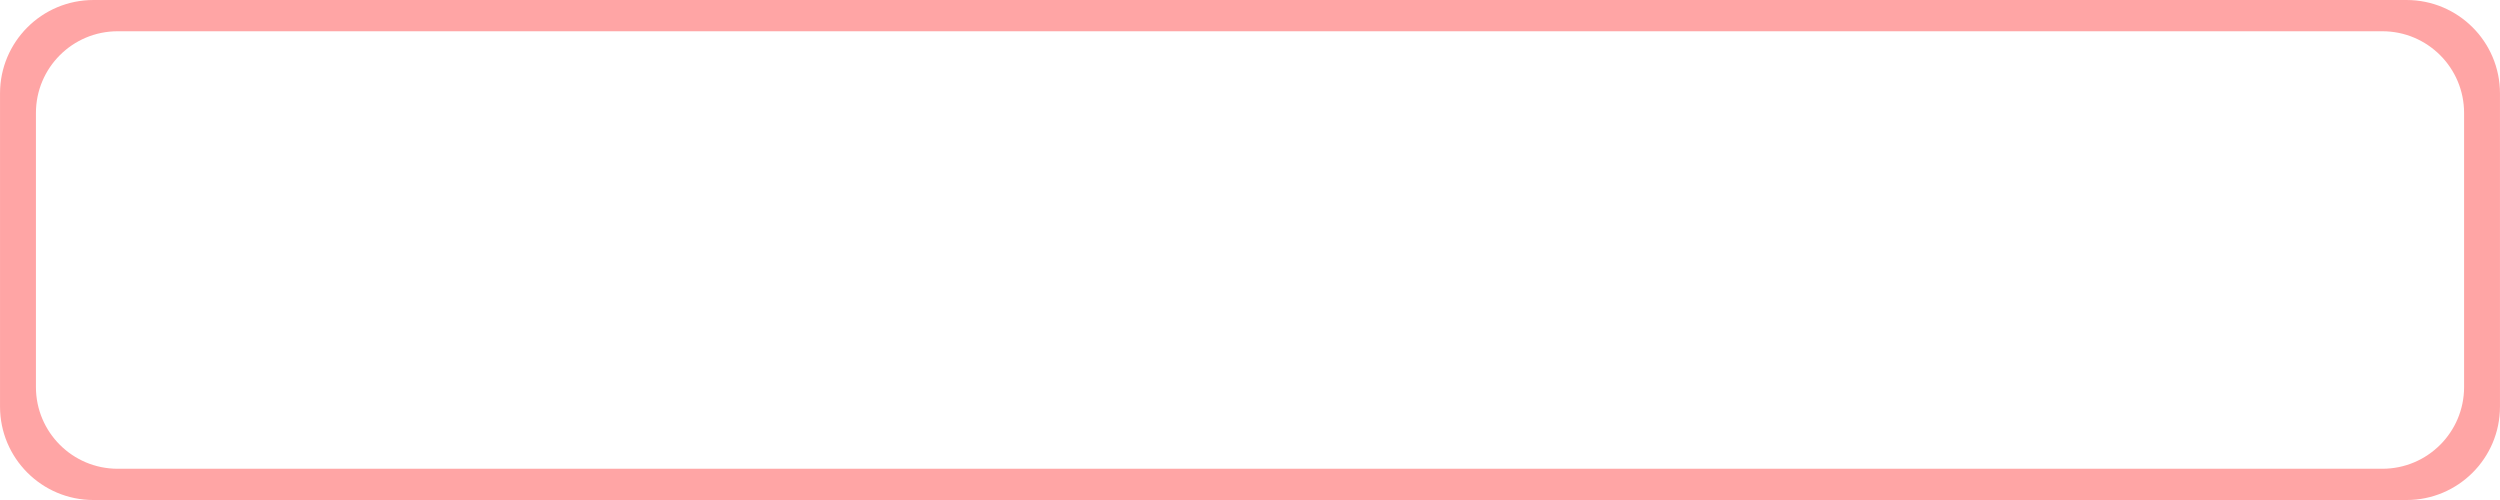
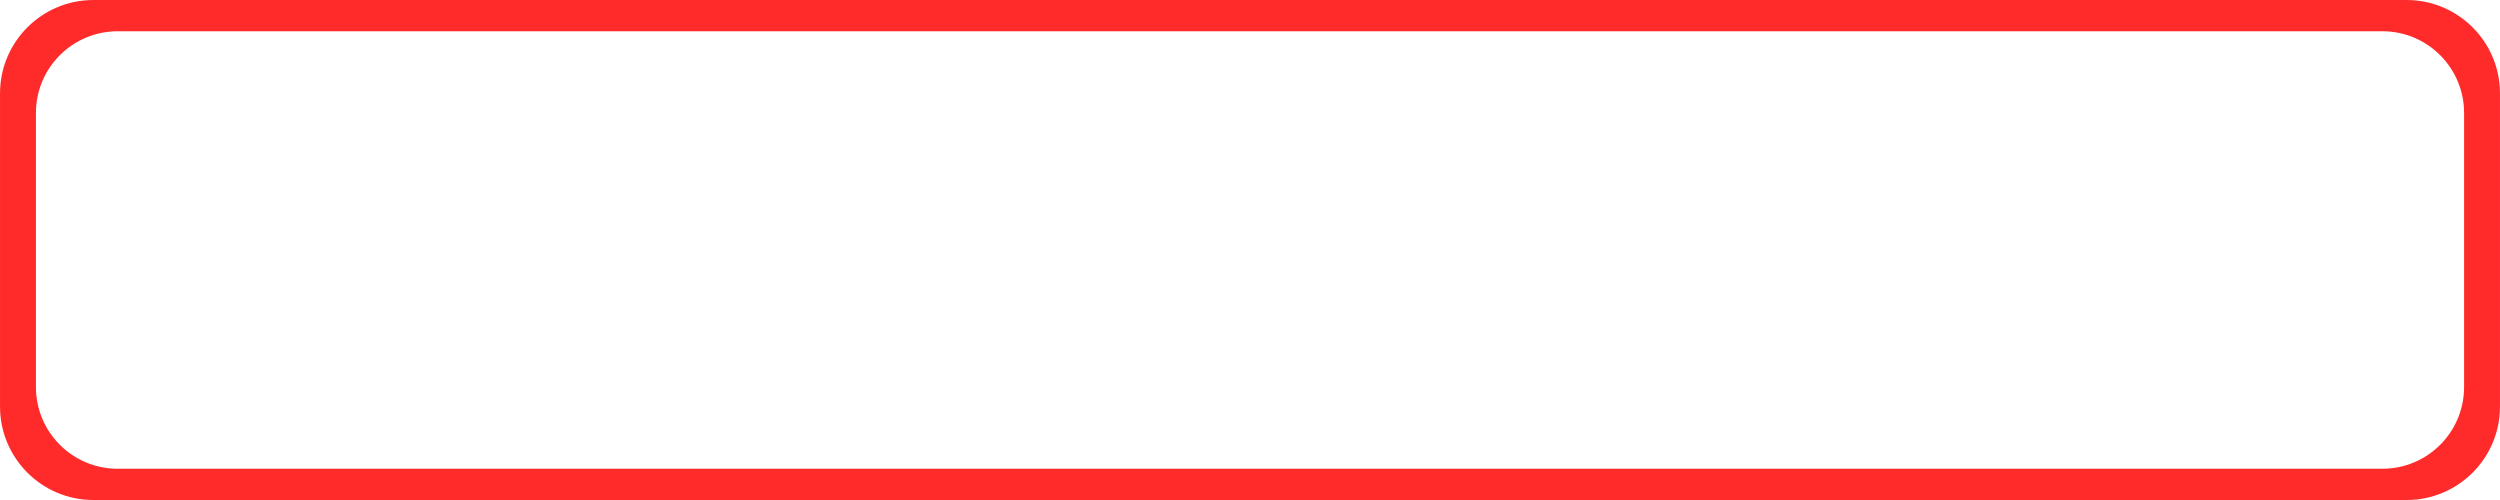
<svg xmlns="http://www.w3.org/2000/svg" width="400" height="80" viewBox="0 0 105.833 21.167" version="1.1" id="svg8">
  <defs id="defs2" />
  <g id="layer1" style="display:inline" transform="translate(0,-5.291667)">
    <rect style="display:inline;fill:#c0c0c0;fill-opacity:1;stroke:none;stroke-width:0.085;stroke-opacity:1" id="rect3478" width="17.048" height="17.048" x="17.796" y="33.684" />
    <rect style="display:inline;fill:#1a1a1a;fill-opacity:1;stroke:none;stroke-width:0.085;stroke-opacity:1" id="rect3478-3" width="17.048" height="17.048" x="40.29" y="33.684" />
    <rect style="display:inline;fill:#ff2a2a;fill-opacity:1;stroke:none;stroke-width:0.085;stroke-opacity:1" id="rect3478-3-1" width="17.048" height="17.048" x="62.785" y="33.684" />
    <rect id="rect3137" width="105.833" height="21.167" x="-5.2529299e-006" y="5.292" style="display:inline;fill:#ffffff;stroke-width:0.455" />
-     <rect style="display:inline;fill:#ffa5a5;fill-opacity:1;stroke:none;stroke-width:2.403;stroke-miterlimit:4;stroke-dasharray:none;stroke-opacity:1" id="rect4549-2" width="105.833" height="21.167" x="-5.5029295e-006" y="5.292" ry="3.954" />
+     <rect style="display:inline;fill:#ff2a2a;fill-opacity:1;stroke:none;stroke-width:2.403;stroke-miterlimit:4;stroke-dasharray:none;stroke-opacity:1" id="rect4549-2" width="105.833" height="21.167" x="-5.5029295e-006" y="5.292" ry="3.954" />
    <rect style="display:inline;fill:#ffffff;fill-opacity:1;stroke:none;stroke-width:2.215;stroke-miterlimit:4;stroke-dasharray:none;stroke-opacity:1" id="rect4549-2-8" width="102.794" height="18.521" x="1.52" y="6.615" ry="3.459" />
    <g style="display:inline" id="g3225" transform="matrix(0.5098612,0,0,0.5098612,21.03556,5.169562)">
      <rect ry="7.13" y="-54.616" x="76.497" height="38.172" width="75.026" id="rect4549" style="fill:#ff2a2a;fill-opacity:1;stroke:none;stroke-width:2.717;stroke-miterlimit:4;stroke-dasharray:none;stroke-opacity:1" />
      <g transform="matrix(2.647474,0,0,2.647474,-70.63534,-35.60012)" style="fill:#ffffff;fill-opacity:1;stroke:#ffffff;stroke-opacity:1" id="g4845">
        <g id="g4923">
          <path style="font-style:normal;font-variant:normal;font-weight:normal;font-stretch:normal;font-size:medium;line-height:1.25;font-family:'MS PGothic';-inkscape-font-specification:'MS PGothic, Normal';font-variant-ligatures:normal;font-variant-caps:normal;font-variant-numeric:normal;font-feature-settings:normal;text-align:start;letter-spacing:0px;word-spacing:0px;writing-mode:lr-tb;text-anchor:start;fill:#ffffff;fill-opacity:1;stroke:#ffffff;stroke-width:0.403;stroke-miterlimit:4;stroke-dasharray:none;stroke-opacity:1" d="m 78.86,-0.384 q 0.733,-0.761 1.97,-0.761 v 1.047 q -0.183,-0.048 -0.504,-0.048 -0.687,0 -1.283,0.619 -0.504,0.523 -0.687,1.095 v 2.713 h -0.916 v -5.33 h 0.916 v 1.332 q 0.229,-0.381 0.504,-0.666 z" id="path4822" />
          <path style="font-style:normal;font-variant:normal;font-weight:normal;font-stretch:normal;font-size:medium;line-height:1.25;font-family:'MS PGothic';-inkscape-font-specification:'MS PGothic, Normal';font-variant-ligatures:normal;font-variant-caps:normal;font-variant-numeric:normal;font-feature-settings:normal;text-align:start;letter-spacing:0px;word-spacing:0px;writing-mode:lr-tb;text-anchor:start;fill:#ffffff;fill-opacity:1;stroke:#ffffff;stroke-width:0.403;stroke-miterlimit:4;stroke-dasharray:none;stroke-opacity:1" d="m 71.622,-1.05 h 0.916 V 2.519 q 0,0.571 0.275,0.857 0.229,0.238 0.641,0.238 0.595,0 1.054,-0.476 0.687,-0.714 0.687,-1.475 v -2.713 h 0.916 V 4.28 H 75.195 V 3.328 q -0.733,1.047 -1.786,1.047 -0.962,0 -1.374,-0.428 -0.412,-0.428 -0.412,-1.095 z" id="path4820" />
          <path id="path4818" transform="matrix(0.2645833,0,0,0.2645833,0,-13.22917)" d="m 256.848,45.672 c -2.539,0 -4.675,0.899 -6.406,2.697 -1.962,2.038 -2.943,4.617 -2.943,7.734 0,3.118 0.981,5.696 2.943,7.734 1.731,1.799 3.867,2.699 6.406,2.699 2.539,0 4.675,-0.901 6.406,-2.699 1.962,-2.038 2.941,-4.617 2.941,-7.734 0,-3.118 -0.979,-5.696 -2.941,-7.734 -1.731,-1.799 -3.867,-2.697 -6.406,-2.697 z m 0,3.238 c 1.385,0 2.54,0.478 3.463,1.438 1.385,1.439 2.076,3.358 2.076,5.756 0,2.398 -0.635,4.257 -1.904,5.576 -1.039,1.079 -2.25,1.619 -3.635,1.619 -1.385,0 -2.598,-0.54 -3.637,-1.619 -1.27,-1.319 -1.904,-3.178 -1.904,-5.576 0,-2.398 0.693,-4.317 2.078,-5.756 0.923,-0.959 2.078,-1.438 3.463,-1.438 z" style="font-style:normal;font-variant:normal;font-weight:normal;font-stretch:normal;font-size:medium;line-height:1.25;font-family:'MS PGothic';-inkscape-font-specification:'MS PGothic, Normal';font-variant-ligatures:normal;font-variant-caps:normal;font-variant-numeric:normal;font-feature-settings:normal;text-align:start;letter-spacing:0px;word-spacing:0px;writing-mode:lr-tb;text-anchor:start;fill:#ffffff;fill-opacity:1;stroke:#ffffff;stroke-width:1.524;stroke-miterlimit:4;stroke-dasharray:none;stroke-opacity:1" />
          <path style="font-style:normal;font-variant:normal;font-weight:normal;font-stretch:normal;font-size:medium;line-height:1.25;font-family:'MS PGothic';-inkscape-font-specification:'MS PGothic, Normal';font-variant-ligatures:normal;font-variant-caps:normal;font-variant-numeric:normal;font-feature-settings:normal;text-align:start;letter-spacing:0px;word-spacing:0px;writing-mode:lr-tb;text-anchor:start;fill:#ffffff;fill-opacity:1;stroke:#ffffff;stroke-width:0.403;stroke-miterlimit:4;stroke-dasharray:none;stroke-opacity:1" d="m 59.126,-4.322 h 5.563 v 0.955 h -4.451 v 2.815 h 3.483 V 0.402 H 60.239 V 4.272 h -1.113 z" id="path4814" />
        </g>
      </g>
      <g style="fill:#ff2a2a;fill-opacity:1;stroke:#ff2a2a;stroke-opacity:1" transform="matrix(2.647474,0,0,2.647474,-77.13977,-35.52976)" id="g4854">
        <path id="path4812" d="m 51.563,-2.906 h 0.916 v 1.856 h 1.557 v 0.761 H 52.479 V 2.805 q 0,0.286 0.229,0.523 0.183,0.19 0.595,0.19 0.641,0 1.145,-0.333 v 0.904 q -0.504,0.286 -1.099,0.286 -0.916,0 -1.328,-0.428 Q 51.563,3.471 51.563,2.9 V -0.288 H 50.463 V -1.05 h 1.099 z" style="font-style:normal;font-variant:normal;font-weight:normal;font-stretch:normal;font-size:medium;line-height:1.25;font-family:'MS PGothic';-inkscape-font-specification:'MS PGothic, Normal';font-variant-ligatures:normal;font-variant-caps:normal;font-variant-numeric:normal;font-feature-settings:normal;text-align:start;letter-spacing:0px;word-spacing:0px;writing-mode:lr-tb;text-anchor:start;fill:#ff2a2a;fill-opacity:1;stroke:#ff2a2a;stroke-width:0.403;stroke-miterlimit:4;stroke-dasharray:none;stroke-opacity:1" />
        <path id="path4810" d="m 45.15,1.663 q 0,-1.285 0.733,-2.046 0.687,-0.714 1.695,-0.714 1.099,0 1.649,0.571 0.504,0.523 0.595,1.285 h -1.008 q -0.046,-0.381 -0.366,-0.714 -0.275,-0.286 -0.825,-0.286 -0.55,0 -0.916,0.381 -0.55,0.571 -0.55,1.57 0,0.952 0.504,1.475 0.366,0.381 0.916,0.381 0.641,0 1.008,-0.381 0.366,-0.381 0.366,-0.999 h 1.008 q -0.046,0.999 -0.641,1.618 -0.595,0.619 -1.741,0.619 -0.962,0 -1.603,-0.666 -0.825,-0.857 -0.825,-2.094 z" style="font-style:normal;font-variant:normal;font-weight:normal;font-stretch:normal;font-size:medium;line-height:1.25;font-family:'MS PGothic';-inkscape-font-specification:'MS PGothic, Normal';font-variant-ligatures:normal;font-variant-caps:normal;font-variant-numeric:normal;font-feature-settings:normal;text-align:start;letter-spacing:0px;word-spacing:0px;writing-mode:lr-tb;text-anchor:start;fill:#ff2a2a;fill-opacity:1;stroke:#ff2a2a;stroke-width:0.403;stroke-miterlimit:4;stroke-dasharray:none;stroke-opacity:1" />
        <path style="font-style:normal;font-variant:normal;font-weight:normal;font-stretch:normal;font-size:medium;line-height:1.25;font-family:'MS PGothic';-inkscape-font-specification:'MS PGothic, Normal';font-variant-ligatures:normal;font-variant-caps:normal;font-variant-numeric:normal;font-feature-settings:normal;text-align:start;letter-spacing:0px;word-spacing:0px;writing-mode:lr-tb;text-anchor:start;fill:#ff2a2a;fill-opacity:1;stroke:#ff2a2a;stroke-width:1.524;stroke-miterlimit:4;stroke-dasharray:none;stroke-opacity:1" d="m 157.66,45.672 c -2.539,0 -4.617,0.839 -6.232,2.518 -1.962,2.038 -2.943,4.677 -2.943,7.914 -10e-6,3.238 0.923,5.816 2.77,7.734 1.731,1.799 3.982,2.699 6.752,2.699 2.655,0 4.732,-0.781 6.232,-2.34 1.039,-1.079 1.79,-2.697 2.252,-4.855 h -3.809 c 0,1.079 -0.405,2.038 -1.213,2.877 -0.693,0.719 -1.847,1.08 -3.463,1.08 -1.616,0 -2.944,-0.54 -3.982,-1.619 -1.154,-1.199 -1.73,-3.058 -1.73,-5.576 h 14.023 c 0,-3.477 -0.808,-6.056 -2.424,-7.734 -1.731,-1.799 -3.809,-2.697 -6.232,-2.697 z m -0.174,3.059 c 1.5,0 2.655,0.418 3.463,1.258 0.923,0.959 1.385,2.039 1.385,3.238 h -9.867 c 0.231,-1.199 0.749,-2.219 1.557,-3.059 0.923,-0.959 2.078,-1.438 3.463,-1.438 z" transform="matrix(0.2645833,0,0,0.2645833,0,-13.22917)" id="path4808" />
        <path id="path4804" d="m 34.477,4.28 h -0.916 v -5.33 h 0.916 v 0.952 q 0.825,-1.047 1.741,-1.047 0.916,0 1.466,0.571 0.366,0.381 0.366,0.904 V 4.28 H 37.134 V 0.616 q 0,-0.428 -0.275,-0.714 -0.275,-0.286 -0.779,-0.286 -0.458,0 -0.916,0.476 -0.687,0.714 -0.687,1.523 z" style="font-style:normal;font-variant:normal;font-weight:normal;font-stretch:normal;font-size:medium;line-height:1.25;font-family:'MS PGothic';-inkscape-font-specification:'MS PGothic, Normal';font-variant-ligatures:normal;font-variant-caps:normal;font-variant-numeric:normal;font-feature-settings:normal;text-align:start;letter-spacing:0px;word-spacing:0px;writing-mode:lr-tb;text-anchor:start;fill:#ff2a2a;fill-opacity:1;stroke:#ff2a2a;stroke-width:0.403;stroke-miterlimit:4;stroke-dasharray:none;stroke-opacity:1" />
        <path id="path4802" d="M 28.613,4.28 H 27.697 v -5.33 h 0.916 v 0.952 q 0.825,-1.047 1.741,-1.047 0.916,0 1.466,0.571 0.366,0.381 0.366,0.904 V 4.28 H 31.27 V 0.616 q 0,-0.428 -0.275,-0.714 -0.275,-0.286 -0.779,-0.286 -0.458,0 -0.916,0.476 -0.687,0.714 -0.687,1.523 z" style="font-style:normal;font-variant:normal;font-weight:normal;font-stretch:normal;font-size:medium;line-height:1.25;font-family:'MS PGothic';-inkscape-font-specification:'MS PGothic, Normal';font-variant-ligatures:normal;font-variant-caps:normal;font-variant-numeric:normal;font-feature-settings:normal;text-align:start;letter-spacing:0px;word-spacing:0px;writing-mode:lr-tb;text-anchor:start;fill:#ff2a2a;fill-opacity:1;stroke:#ff2a2a;stroke-width:0.403;stroke-miterlimit:4;stroke-dasharray:none;stroke-opacity:1" />
        <path style="font-style:normal;font-variant:normal;font-weight:normal;font-stretch:normal;font-size:medium;line-height:1.25;font-family:'MS PGothic';-inkscape-font-specification:'MS PGothic, Normal';font-variant-ligatures:normal;font-variant-caps:normal;font-variant-numeric:normal;font-feature-settings:normal;text-align:start;letter-spacing:0px;word-spacing:0px;writing-mode:lr-tb;text-anchor:start;fill:#ff2a2a;fill-opacity:1;stroke:#ff2a2a;stroke-width:1.524;stroke-miterlimit:4;stroke-dasharray:none;stroke-opacity:1" d="m 90.832,45.672 c -2.539,0 -4.673,0.899 -6.404,2.697 -1.962,2.038 -2.943,4.617 -2.943,7.734 0,3.118 0.981,5.696 2.943,7.734 1.731,1.799 3.865,2.699 6.404,2.699 2.539,0 4.675,-0.901 6.406,-2.699 1.962,-2.038 2.943,-4.617 2.943,-7.734 0,-3.118 -0.981,-5.696 -2.943,-7.734 -1.731,-1.799 -3.867,-2.697 -6.406,-2.697 z m 0,3.238 c 1.385,0 2.54,0.478 3.463,1.438 1.385,1.439 2.078,3.358 2.078,5.756 0,2.398 -0.635,4.257 -1.904,5.576 -1.039,1.079 -2.252,1.619 -3.637,1.619 -1.385,0 -2.596,-0.54 -3.635,-1.619 -1.27,-1.319 -1.904,-3.178 -1.904,-5.576 0,-2.398 0.691,-4.317 2.076,-5.756 0.923,-0.959 2.078,-1.438 3.463,-1.438 z" transform="matrix(0.2645833,0,0,0.2645833,0,-13.22917)" id="path4800" />
        <path id="path4792" d="M 13.508,5.1999728e-7 Q 13.508,-2.211 14.718,-3.468 q 0.919,-0.955 2.37,-0.955 1.451,0 2.274,0.854 0.871,0.905 0.919,2.312 h -1.161 q -0.097,-1.055 -0.629,-1.608 -0.581,-0.603 -1.403,-0.603 -0.871,0 -1.548,0.704 Q 14.67,-1.86 14.67,5.1999728e-7 14.67,1.86 15.54,2.764 q 0.629,0.653 1.548,0.653 0.968,0 1.5,-0.553 0.677,-0.704 0.677,-2.01 h 1.161 q -0.048,1.709 -0.968,2.664 -0.822,0.854 -2.37,0.854 -1.451,0 -2.37,-0.955 Q 13.508,2.161 13.508,5.1999728e-7 Z" style="font-style:normal;font-variant:normal;font-weight:normal;font-stretch:normal;font-size:medium;line-height:1.25;font-family:'MS PGothic';-inkscape-font-specification:'MS PGothic, Normal';font-variant-ligatures:normal;font-variant-caps:normal;font-variant-numeric:normal;font-feature-settings:normal;text-align:start;letter-spacing:0px;word-spacing:0px;writing-mode:lr-tb;text-anchor:start;fill:#ff2a2a;fill-opacity:1;stroke:#ff2a2a;stroke-width:0.403;stroke-miterlimit:4;stroke-dasharray:none;stroke-opacity:1" />
      </g>
    </g>
    <rect style="display:inline;fill:#ffa5a5;fill-opacity:1;stroke:none;stroke-width:0.085;stroke-opacity:1" id="rect3478-3-1-3" width="17.048" height="17.048" x="86.038" y="33.684" />
  </g>
-   <g transform="translate(0,7.937499)" style="display:none" id="g4503">
-     <flowRoot transform="matrix(0.3608624,0,0,0.3749016,-39.95713,-12.08826)" style="font-style:normal;font-variant:normal;font-weight:normal;font-stretch:normal;font-size:40px;line-height:1.25;font-family:'MS PGothic';-inkscape-font-specification:'MS PGothic, Normal';font-variant-ligatures:normal;font-variant-caps:normal;font-variant-numeric:normal;font-feature-settings:normal;text-align:center;letter-spacing:0px;word-spacing:0px;writing-mode:lr-tb;text-anchor:middle;display:inline;fill:#ffa5a5;fill-opacity:1;stroke:#ffa5a5;stroke-width:1.35;stroke-miterlimit:4;stroke-dasharray:none;stroke-opacity:1" id="flowRoot4493-3" xml:space="preserve">
-       <flowRegion style="font-style:normal;font-variant:normal;font-weight:normal;font-stretch:normal;font-size:40px;font-family:'MS PGothic';-inkscape-font-specification:'MS PGothic, Normal';font-variant-ligatures:normal;font-variant-caps:normal;font-variant-numeric:normal;font-feature-settings:normal;text-align:center;writing-mode:lr-tb;text-anchor:middle;fill:#ffa5a5;fill-opacity:1;stroke:#ffa5a5;stroke-width:1.35;stroke-miterlimit:4;stroke-dasharray:none;stroke-opacity:1" id="flowRegion4489-9">
-         <rect style="font-style:normal;font-variant:normal;font-weight:normal;font-stretch:normal;font-size:40px;font-family:'MS PGothic';-inkscape-font-specification:'MS PGothic, Normal';font-variant-ligatures:normal;font-variant-caps:normal;font-variant-numeric:normal;font-feature-settings:normal;text-align:center;writing-mode:lr-tb;text-anchor:middle;fill:#ffa5a5;fill-opacity:1;stroke:#ffa5a5;stroke-width:1.35;stroke-miterlimit:4;stroke-dasharray:none;stroke-opacity:1" y="12.857" x="113.214" height="58.929" width="286.429" id="rect4487-5" />
+   <g transform="translate(0,7.937499)" style="display:inline" id="g4503">
+     <flowRoot transform="matrix(0.3608624,0,0,0.3749016,-39.95713,-12.08826)" style="font-style:normal;font-variant:normal;font-weight:normal;font-stretch:normal;font-size:40px;line-height:1.25;font-family:'MS PGothic';-inkscape-font-specification:'MS PGothic, Normal';font-variant-ligatures:normal;font-variant-caps:normal;font-variant-numeric:normal;font-feature-settings:normal;text-align:center;letter-spacing:0px;word-spacing:0px;writing-mode:lr-tb;text-anchor:middle;display:inline;fill:#ff2a2a;fill-opacity:1;stroke:#ff2a2a;stroke-width:1.35;stroke-miterlimit:4;stroke-dasharray:none;stroke-opacity:1" id="flowRoot4493-3" xml:space="preserve">
+       <flowRegion style="font-style:normal;font-variant:normal;font-weight:normal;font-stretch:normal;font-size:40px;font-family:'MS PGothic';-inkscape-font-specification:'MS PGothic, Normal';font-variant-ligatures:normal;font-variant-caps:normal;font-variant-numeric:normal;font-feature-settings:normal;text-align:center;writing-mode:lr-tb;text-anchor:middle;fill:#ff2a2a;fill-opacity:1;stroke:#ff2a2a;stroke-width:1.35;stroke-miterlimit:4;stroke-dasharray:none;stroke-opacity:1" id="flowRegion4489-9">
+         <rect style="font-style:normal;font-variant:normal;font-weight:normal;font-stretch:normal;font-size:40px;font-family:'MS PGothic';-inkscape-font-specification:'MS PGothic, Normal';font-variant-ligatures:normal;font-variant-caps:normal;font-variant-numeric:normal;font-feature-settings:normal;text-align:center;writing-mode:lr-tb;text-anchor:middle;fill:#ff2a2a;fill-opacity:1;stroke:#ff2a2a;stroke-width:1.35;stroke-miterlimit:4;stroke-dasharray:none;stroke-opacity:1" y="12.857" x="113.214" height="58.929" width="286.429" id="rect4487-5" />
      </flowRegion>
      <flowPara id="flowPara4491-6">Play</flowPara>
    </flowRoot>
  </g>
  <g id="g3295" style="display:none" transform="translate(0,7.937499)">
-     <flowRoot xml:space="preserve" id="flowRoot3293" style="font-style:normal;font-variant:normal;font-weight:normal;font-stretch:normal;font-size:40px;line-height:1.25;font-family:'MS PGothic';-inkscape-font-specification:'MS PGothic, Normal';font-variant-ligatures:normal;font-variant-caps:normal;font-variant-numeric:normal;font-feature-settings:normal;text-align:center;letter-spacing:0px;word-spacing:0px;writing-mode:lr-tb;text-anchor:middle;display:inline;fill:#ffa5a5;fill-opacity:1;stroke:#ffa5a5;stroke-width:1.35;stroke-miterlimit:4;stroke-dasharray:none;stroke-opacity:1" transform="matrix(0.3608624,0,0,0.3749016,-39.7034,-12.24795)">
-       <flowRegion id="flowRegion3289" style="font-style:normal;font-variant:normal;font-weight:normal;font-stretch:normal;font-size:40px;font-family:'MS PGothic';-inkscape-font-specification:'MS PGothic, Normal';font-variant-ligatures:normal;font-variant-caps:normal;font-variant-numeric:normal;font-feature-settings:normal;text-align:center;writing-mode:lr-tb;text-anchor:middle;fill:#ffa5a5;fill-opacity:1;stroke:#ffa5a5;stroke-width:1.35;stroke-miterlimit:4;stroke-dasharray:none;stroke-opacity:1">
-         <rect id="rect3287" width="286.429" height="58.929" x="113.214" y="12.857" style="font-style:normal;font-variant:normal;font-weight:normal;font-stretch:normal;font-size:40px;font-family:'MS PGothic';-inkscape-font-specification:'MS PGothic, Normal';font-variant-ligatures:normal;font-variant-caps:normal;font-variant-numeric:normal;font-feature-settings:normal;text-align:center;writing-mode:lr-tb;text-anchor:middle;fill:#ffa5a5;fill-opacity:1;stroke:#ffa5a5;stroke-width:1.35;stroke-miterlimit:4;stroke-dasharray:none;stroke-opacity:1" />
+     <flowRoot xml:space="preserve" id="flowRoot3293" style="font-style:normal;font-variant:normal;font-weight:normal;font-stretch:normal;font-size:40px;line-height:1.25;font-family:'MS PGothic';-inkscape-font-specification:'MS PGothic, Normal';font-variant-ligatures:normal;font-variant-caps:normal;font-variant-numeric:normal;font-feature-settings:normal;text-align:center;letter-spacing:0px;word-spacing:0px;writing-mode:lr-tb;text-anchor:middle;display:inline;fill:#ff2a2a;fill-opacity:1;stroke:#ff2a2a;stroke-width:1.35;stroke-miterlimit:4;stroke-dasharray:none;stroke-opacity:1" transform="matrix(0.3608624,0,0,0.3749016,-39.7034,-12.24795)">
+       <flowRegion id="flowRegion3289" style="font-style:normal;font-variant:normal;font-weight:normal;font-stretch:normal;font-size:40px;font-family:'MS PGothic';-inkscape-font-specification:'MS PGothic, Normal';font-variant-ligatures:normal;font-variant-caps:normal;font-variant-numeric:normal;font-feature-settings:normal;text-align:center;writing-mode:lr-tb;text-anchor:middle;fill:#ff2a2a;fill-opacity:1;stroke:#ff2a2a;stroke-width:1.35;stroke-miterlimit:4;stroke-dasharray:none;stroke-opacity:1">
+         <rect id="rect3287" width="286.429" height="58.929" x="113.214" y="12.857" style="font-style:normal;font-variant:normal;font-weight:normal;font-stretch:normal;font-size:40px;font-family:'MS PGothic';-inkscape-font-specification:'MS PGothic, Normal';font-variant-ligatures:normal;font-variant-caps:normal;font-variant-numeric:normal;font-feature-settings:normal;text-align:center;writing-mode:lr-tb;text-anchor:middle;fill:#ff2a2a;fill-opacity:1;stroke:#ff2a2a;stroke-width:1.35;stroke-miterlimit:4;stroke-dasharray:none;stroke-opacity:1" />
      </flowRegion>
      <flowPara id="flowPara3291">Online play</flowPara>
    </flowRoot>
  </g>
-   <g transform="translate(0,7.937499)" style="display:inline" id="g4959">
-     <flowRoot transform="matrix(0.3608624,0,0,0.3749016,-39.7034,-12.24795)" style="font-style:normal;font-variant:normal;font-weight:normal;font-stretch:normal;font-size:40px;line-height:1.25;font-family:'MS PGothic';-inkscape-font-specification:'MS PGothic, Normal';font-variant-ligatures:normal;font-variant-caps:normal;font-variant-numeric:normal;font-feature-settings:normal;text-align:center;letter-spacing:0px;word-spacing:0px;writing-mode:lr-tb;text-anchor:middle;display:inline;fill:#ffa5a5;fill-opacity:1;stroke:#ffa5a5;stroke-width:1.35;stroke-miterlimit:4;stroke-dasharray:none;stroke-opacity:1;" id="flowRoot4957" xml:space="preserve">
-       <flowRegion style="font-style:normal;font-variant:normal;font-weight:normal;font-stretch:normal;font-size:40px;font-family:'MS PGothic';-inkscape-font-specification:'MS PGothic, Normal';font-variant-ligatures:normal;font-variant-caps:normal;font-variant-numeric:normal;font-feature-settings:normal;text-align:center;writing-mode:lr-tb;text-anchor:middle;fill:#ffa5a5;fill-opacity:1;stroke:#ffa5a5;stroke-width:1.35;stroke-miterlimit:4;stroke-dasharray:none;stroke-opacity:1;" id="flowRegion4953">
-         <rect style="font-style:normal;font-variant:normal;font-weight:normal;font-stretch:normal;font-size:40px;font-family:'MS PGothic';-inkscape-font-specification:'MS PGothic, Normal';font-variant-ligatures:normal;font-variant-caps:normal;font-variant-numeric:normal;font-feature-settings:normal;text-align:center;writing-mode:lr-tb;text-anchor:middle;fill:#ffa5a5;fill-opacity:1;stroke:#ffa5a5;stroke-width:1.35;stroke-miterlimit:4;stroke-dasharray:none;stroke-opacity:1;" y="12.857" x="113.214" height="58.929" width="286.429" id="rect4951" />
+   <g transform="translate(0,7.937499)" style="display:none" id="g4959">
+     <flowRoot transform="matrix(0.3608624,0,0,0.3749016,-39.7034,-12.24795)" style="font-style:normal;font-variant:normal;font-weight:normal;font-stretch:normal;font-size:40px;line-height:1.25;font-family:'MS PGothic';-inkscape-font-specification:'MS PGothic, Normal';font-variant-ligatures:normal;font-variant-caps:normal;font-variant-numeric:normal;font-feature-settings:normal;text-align:center;letter-spacing:0px;word-spacing:0px;writing-mode:lr-tb;text-anchor:middle;display:inline;fill:#ff2a2a;fill-opacity:1;stroke:#ff2a2a;stroke-width:1.35;stroke-miterlimit:4;stroke-dasharray:none;stroke-opacity:1" id="flowRoot4957" xml:space="preserve">
+       <flowRegion style="font-style:normal;font-variant:normal;font-weight:normal;font-stretch:normal;font-size:40px;font-family:'MS PGothic';-inkscape-font-specification:'MS PGothic, Normal';font-variant-ligatures:normal;font-variant-caps:normal;font-variant-numeric:normal;font-feature-settings:normal;text-align:center;writing-mode:lr-tb;text-anchor:middle;fill:#ff2a2a;fill-opacity:1;stroke:#ff2a2a;stroke-width:1.35;stroke-miterlimit:4;stroke-dasharray:none;stroke-opacity:1" id="flowRegion4953">
+         <rect style="font-style:normal;font-variant:normal;font-weight:normal;font-stretch:normal;font-size:40px;font-family:'MS PGothic';-inkscape-font-specification:'MS PGothic, Normal';font-variant-ligatures:normal;font-variant-caps:normal;font-variant-numeric:normal;font-feature-settings:normal;text-align:center;writing-mode:lr-tb;text-anchor:middle;fill:#ff2a2a;fill-opacity:1;stroke:#ff2a2a;stroke-width:1.35;stroke-miterlimit:4;stroke-dasharray:none;stroke-opacity:1" y="12.857" x="113.214" height="58.929" width="286.429" id="rect4951" />
      </flowRegion>
      <flowPara id="flowPara4955">Okay</flowPara>
    </flowRoot>
  </g>
  <g id="g3315" style="display:none" transform="translate(0,7.937499)">
-     <flowRoot xml:space="preserve" id="flowRoot3313" style="font-style:normal;font-variant:normal;font-weight:normal;font-stretch:normal;font-size:40px;line-height:1.25;font-family:'MS PGothic';-inkscape-font-specification:'MS PGothic, Normal';font-variant-ligatures:normal;font-variant-caps:normal;font-variant-numeric:normal;font-feature-settings:normal;text-align:center;letter-spacing:0px;word-spacing:0px;writing-mode:lr-tb;text-anchor:middle;display:inline;fill:#ffa5a5;fill-opacity:1;stroke:#ffa5a5;stroke-width:1.35;stroke-miterlimit:4;stroke-dasharray:none;stroke-opacity:1" transform="matrix(0.3608624,0,0,0.3749016,-40.01352,-11.81058)">
-       <flowRegion id="flowRegion3309" style="font-style:normal;font-variant:normal;font-weight:normal;font-stretch:normal;font-size:40px;font-family:'MS PGothic';-inkscape-font-specification:'MS PGothic, Normal';font-variant-ligatures:normal;font-variant-caps:normal;font-variant-numeric:normal;font-feature-settings:normal;text-align:center;writing-mode:lr-tb;text-anchor:middle;fill:#ffa5a5;fill-opacity:1;stroke:#ffa5a5;stroke-width:1.35;stroke-miterlimit:4;stroke-dasharray:none;stroke-opacity:1">
-         <rect id="rect3307" width="286.429" height="58.929" x="113.214" y="12.857" style="font-style:normal;font-variant:normal;font-weight:normal;font-stretch:normal;font-size:40px;font-family:'MS PGothic';-inkscape-font-specification:'MS PGothic, Normal';font-variant-ligatures:normal;font-variant-caps:normal;font-variant-numeric:normal;font-feature-settings:normal;text-align:center;writing-mode:lr-tb;text-anchor:middle;fill:#ffa5a5;fill-opacity:1;stroke:#ffa5a5;stroke-width:1.35;stroke-miterlimit:4;stroke-dasharray:none;stroke-opacity:1" />
+     <flowRoot xml:space="preserve" id="flowRoot3313" style="font-style:normal;font-variant:normal;font-weight:normal;font-stretch:normal;font-size:40px;line-height:1.25;font-family:'MS PGothic';-inkscape-font-specification:'MS PGothic, Normal';font-variant-ligatures:normal;font-variant-caps:normal;font-variant-numeric:normal;font-feature-settings:normal;text-align:center;letter-spacing:0px;word-spacing:0px;writing-mode:lr-tb;text-anchor:middle;display:inline;fill:#ff2a2a;fill-opacity:1;stroke:#ff2a2a;stroke-width:1.35;stroke-miterlimit:4;stroke-dasharray:none;stroke-opacity:1" transform="matrix(0.3608624,0,0,0.3749016,-40.01352,-11.81058)">
+       <flowRegion id="flowRegion3309" style="font-style:normal;font-variant:normal;font-weight:normal;font-stretch:normal;font-size:40px;font-family:'MS PGothic';-inkscape-font-specification:'MS PGothic, Normal';font-variant-ligatures:normal;font-variant-caps:normal;font-variant-numeric:normal;font-feature-settings:normal;text-align:center;writing-mode:lr-tb;text-anchor:middle;fill:#ff2a2a;fill-opacity:1;stroke:#ff2a2a;stroke-width:1.35;stroke-miterlimit:4;stroke-dasharray:none;stroke-opacity:1">
+         <rect id="rect3307" width="286.429" height="58.929" x="113.214" y="12.857" style="font-style:normal;font-variant:normal;font-weight:normal;font-stretch:normal;font-size:40px;font-family:'MS PGothic';-inkscape-font-specification:'MS PGothic, Normal';font-variant-ligatures:normal;font-variant-caps:normal;font-variant-numeric:normal;font-feature-settings:normal;text-align:center;writing-mode:lr-tb;text-anchor:middle;fill:#ff2a2a;fill-opacity:1;stroke:#ff2a2a;stroke-width:1.35;stroke-miterlimit:4;stroke-dasharray:none;stroke-opacity:1" />
      </flowRegion>
      <flowPara id="flowPara3311">Exit</flowPara>
    </flowRoot>
  </g>
  <g transform="translate(0,7.937499)" style="display:none" id="g3305">
-     <flowRoot transform="matrix(0.3608624,0,0,0.3749016,-39.61882,-11.752)" style="font-style:normal;font-variant:normal;font-weight:normal;font-stretch:normal;font-size:40px;line-height:1.25;font-family:'MS PGothic';-inkscape-font-specification:'MS PGothic, Normal';font-variant-ligatures:normal;font-variant-caps:normal;font-variant-numeric:normal;font-feature-settings:normal;text-align:center;letter-spacing:0px;word-spacing:0px;writing-mode:lr-tb;text-anchor:middle;display:inline;fill:#ffa5a5;fill-opacity:1;stroke:#ffa5a5;stroke-width:1.35;stroke-miterlimit:4;stroke-dasharray:none;stroke-opacity:1" id="flowRoot3303" xml:space="preserve">
-       <flowRegion style="font-style:normal;font-variant:normal;font-weight:normal;font-stretch:normal;font-size:40px;font-family:'MS PGothic';-inkscape-font-specification:'MS PGothic, Normal';font-variant-ligatures:normal;font-variant-caps:normal;font-variant-numeric:normal;font-feature-settings:normal;text-align:center;writing-mode:lr-tb;text-anchor:middle;fill:#ffa5a5;fill-opacity:1;stroke:#ffa5a5;stroke-width:1.35;stroke-miterlimit:4;stroke-dasharray:none;stroke-opacity:1" id="flowRegion3299">
-         <rect style="font-style:normal;font-variant:normal;font-weight:normal;font-stretch:normal;font-size:40px;font-family:'MS PGothic';-inkscape-font-specification:'MS PGothic, Normal';font-variant-ligatures:normal;font-variant-caps:normal;font-variant-numeric:normal;font-feature-settings:normal;text-align:center;writing-mode:lr-tb;text-anchor:middle;fill:#ffa5a5;fill-opacity:1;stroke:#ffa5a5;stroke-width:1.35;stroke-miterlimit:4;stroke-dasharray:none;stroke-opacity:1" y="12.857" x="113.214" height="58.929" width="286.429" id="rect3297" />
+     <flowRoot transform="matrix(0.3608624,0,0,0.3749016,-39.61882,-11.752)" style="font-style:normal;font-variant:normal;font-weight:normal;font-stretch:normal;font-size:40px;line-height:1.25;font-family:'MS PGothic';-inkscape-font-specification:'MS PGothic, Normal';font-variant-ligatures:normal;font-variant-caps:normal;font-variant-numeric:normal;font-feature-settings:normal;text-align:center;letter-spacing:0px;word-spacing:0px;writing-mode:lr-tb;text-anchor:middle;display:inline;fill:#ff2a2a;fill-opacity:1;stroke:#ff2a2a;stroke-width:1.35;stroke-miterlimit:4;stroke-dasharray:none;stroke-opacity:1" id="flowRoot3303" xml:space="preserve">
+       <flowRegion style="font-style:normal;font-variant:normal;font-weight:normal;font-stretch:normal;font-size:40px;font-family:'MS PGothic';-inkscape-font-specification:'MS PGothic, Normal';font-variant-ligatures:normal;font-variant-caps:normal;font-variant-numeric:normal;font-feature-settings:normal;text-align:center;writing-mode:lr-tb;text-anchor:middle;fill:#ff2a2a;fill-opacity:1;stroke:#ff2a2a;stroke-width:1.35;stroke-miterlimit:4;stroke-dasharray:none;stroke-opacity:1" id="flowRegion3299">
+         <rect style="font-style:normal;font-variant:normal;font-weight:normal;font-stretch:normal;font-size:40px;font-family:'MS PGothic';-inkscape-font-specification:'MS PGothic, Normal';font-variant-ligatures:normal;font-variant-caps:normal;font-variant-numeric:normal;font-feature-settings:normal;text-align:center;writing-mode:lr-tb;text-anchor:middle;fill:#ff2a2a;fill-opacity:1;stroke:#ff2a2a;stroke-width:1.35;stroke-miterlimit:4;stroke-dasharray:none;stroke-opacity:1" y="12.857" x="113.214" height="58.929" width="286.429" id="rect3297" />
      </flowRegion>
      <flowPara id="flowPara3301">About</flowPara>
    </flowRoot>
  </g>
</svg>
